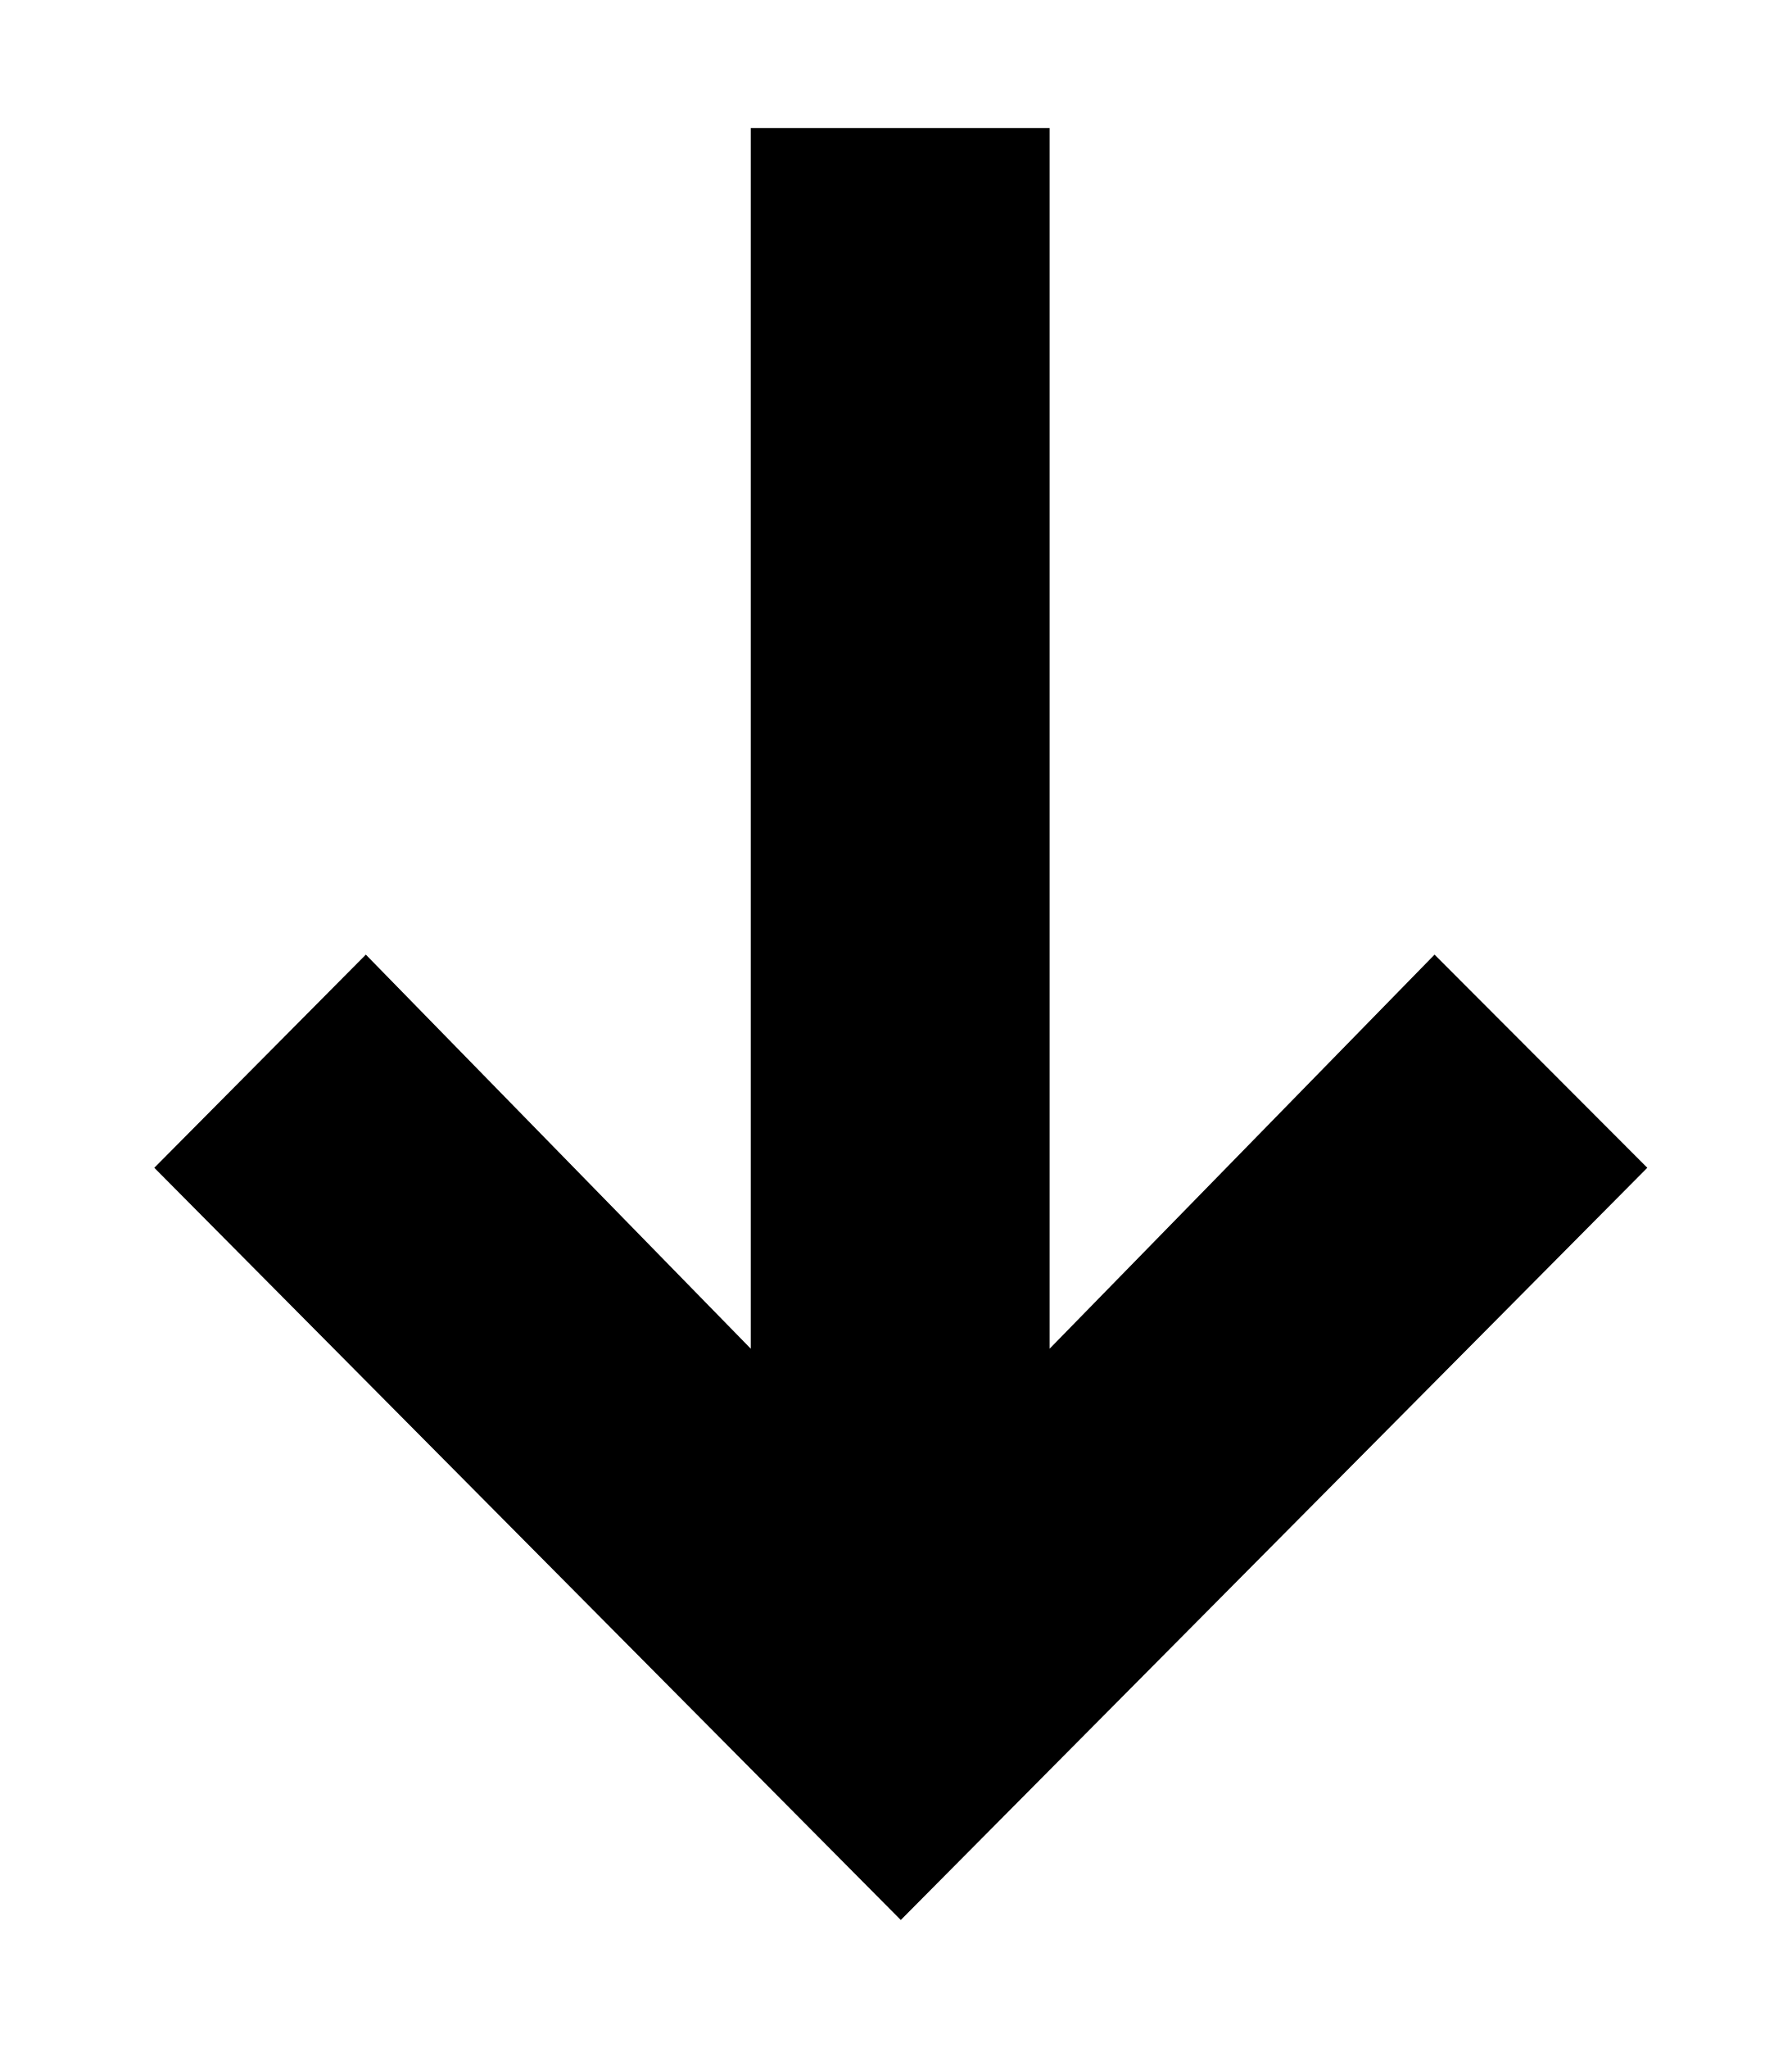
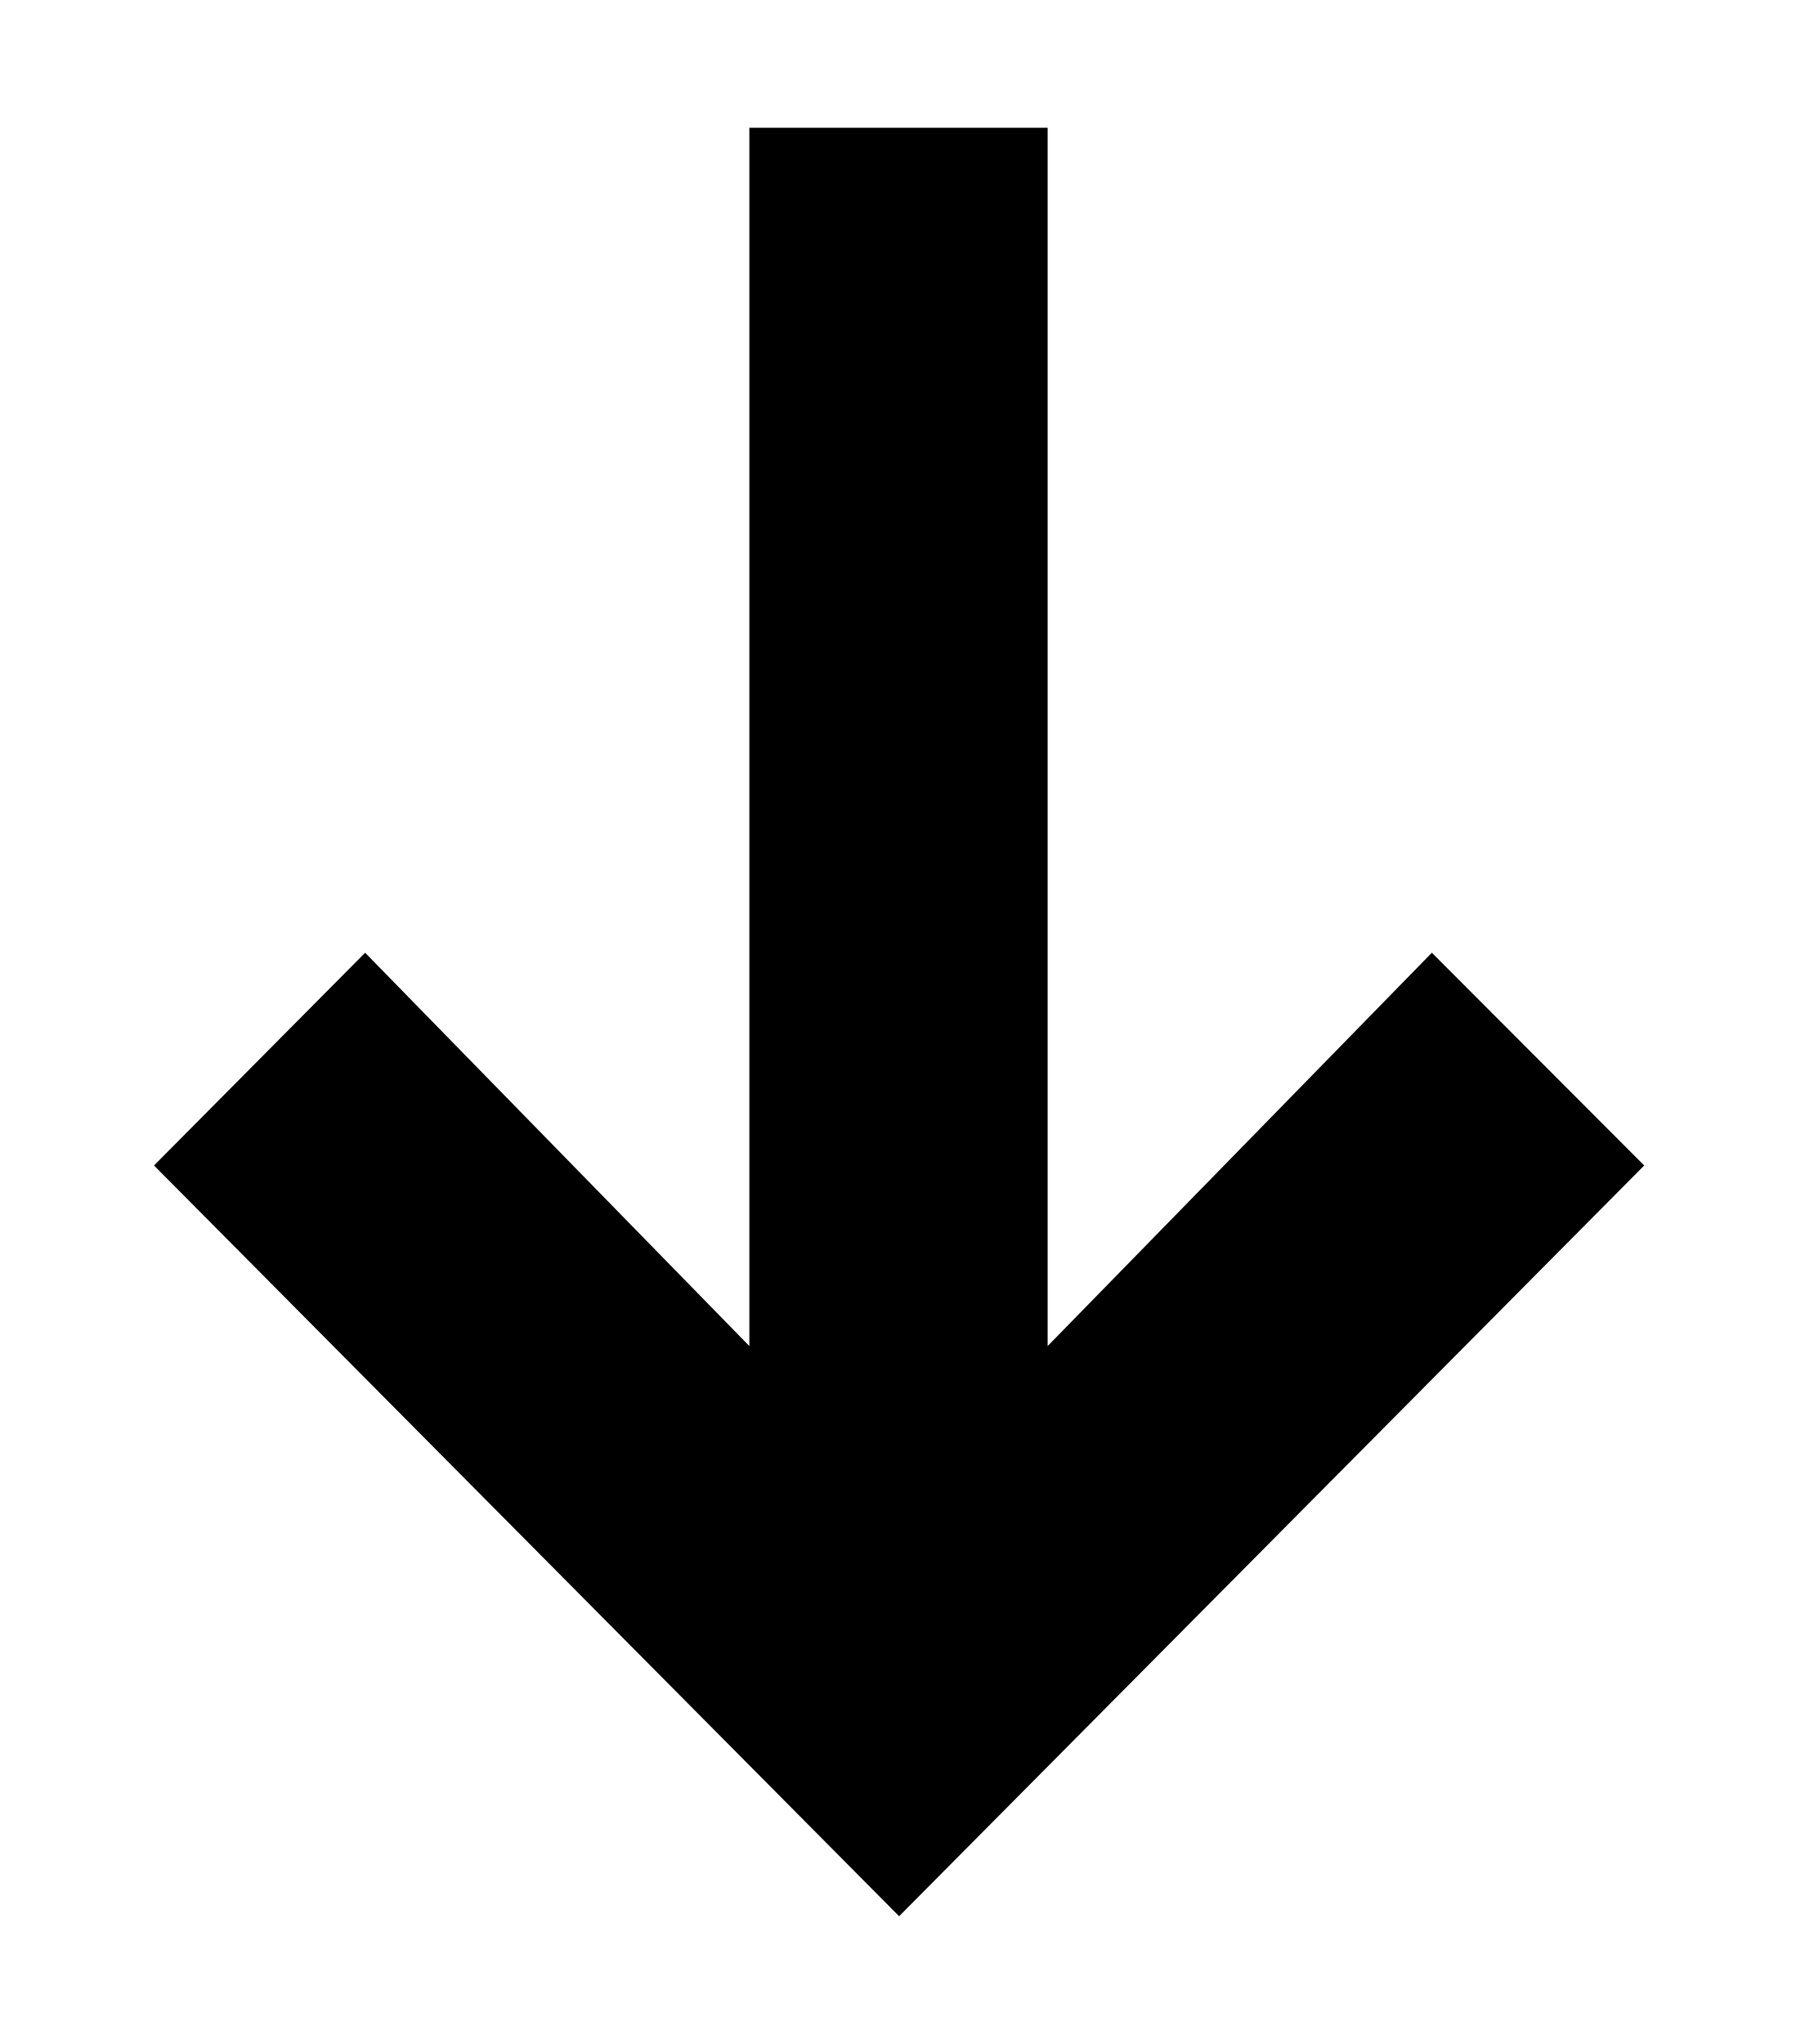
- <svg xmlns="http://www.w3.org/2000/svg" width="56" height="64" viewBox="0 0 56 64">
-   <path d="M51.49 36.493l-6.65-6.661-12.032 12.315v-38.147h-9.341v38.147l-12.032-12.315-6.612 6.661 23.333 23.507z" />
+ <svg xmlns="http://www.w3.org/2000/svg" width="113" height="128" viewBox="0 0 113 128">
+   <path d="M102.979 72.985l-13.3-13.322-24.064 24.631v-76.293h-18.682v76.293l-24.064-24.631-13.223 13.322 46.667 47.014z" />
</svg>
